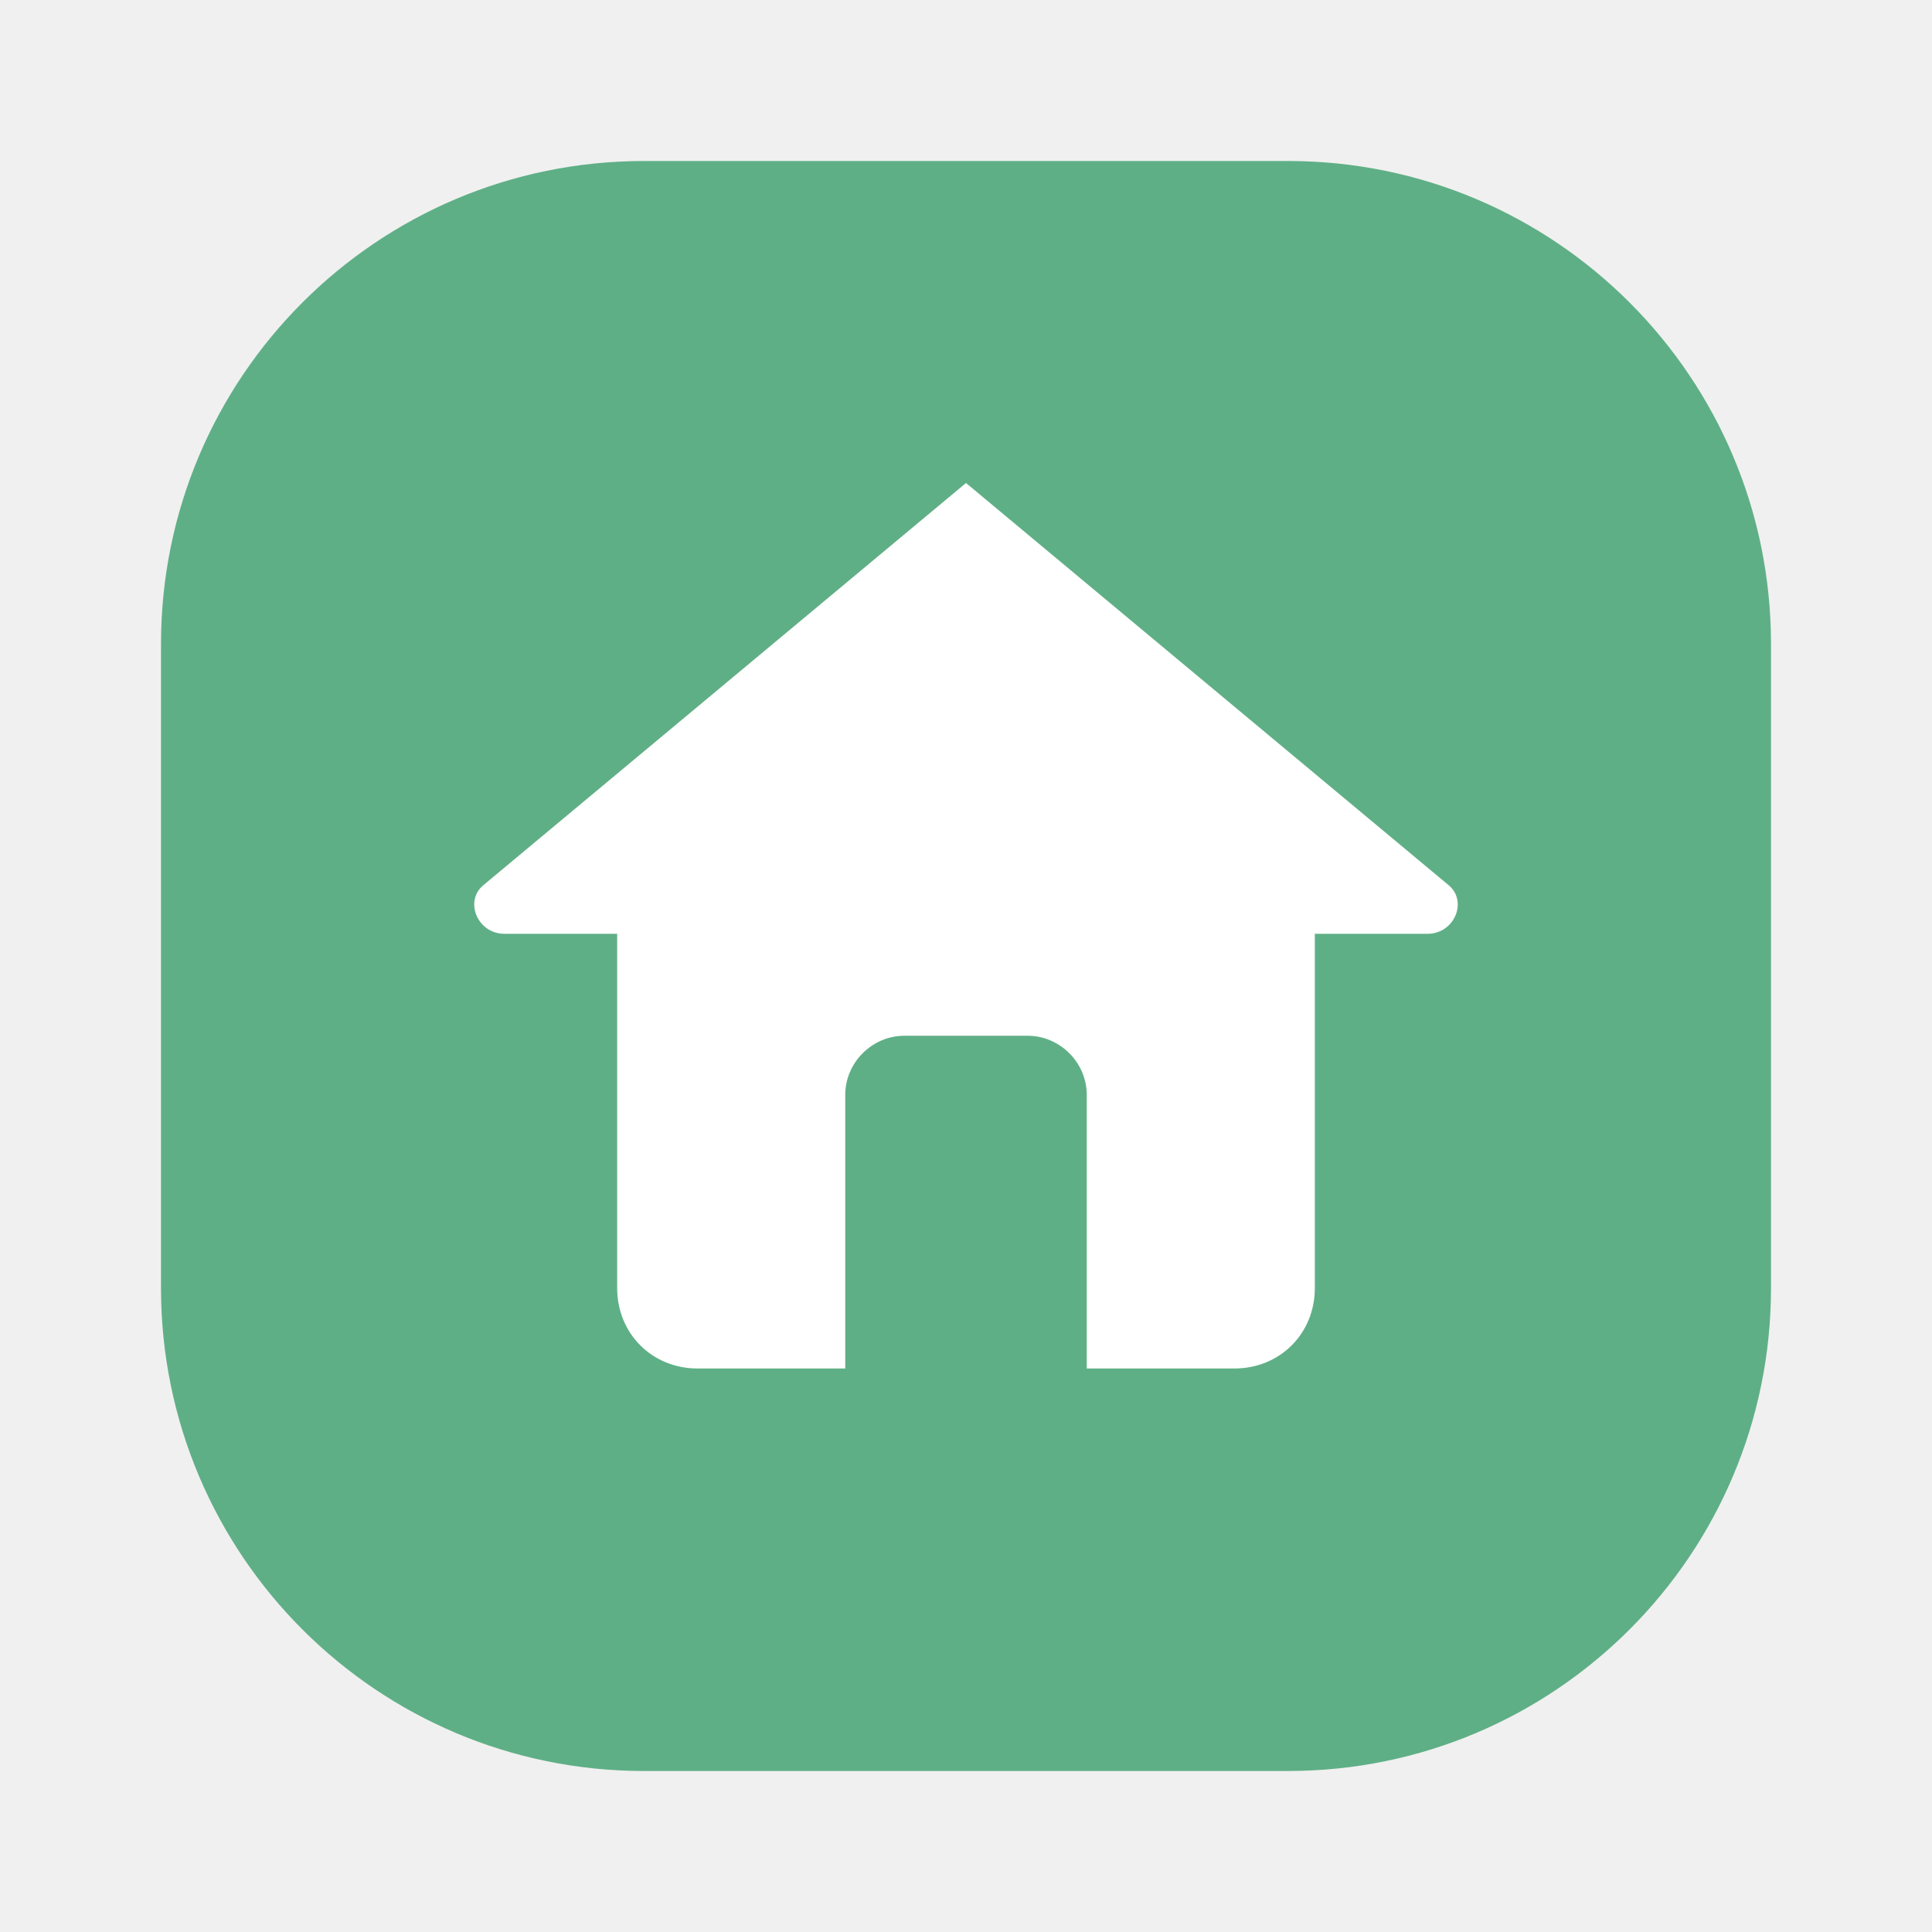
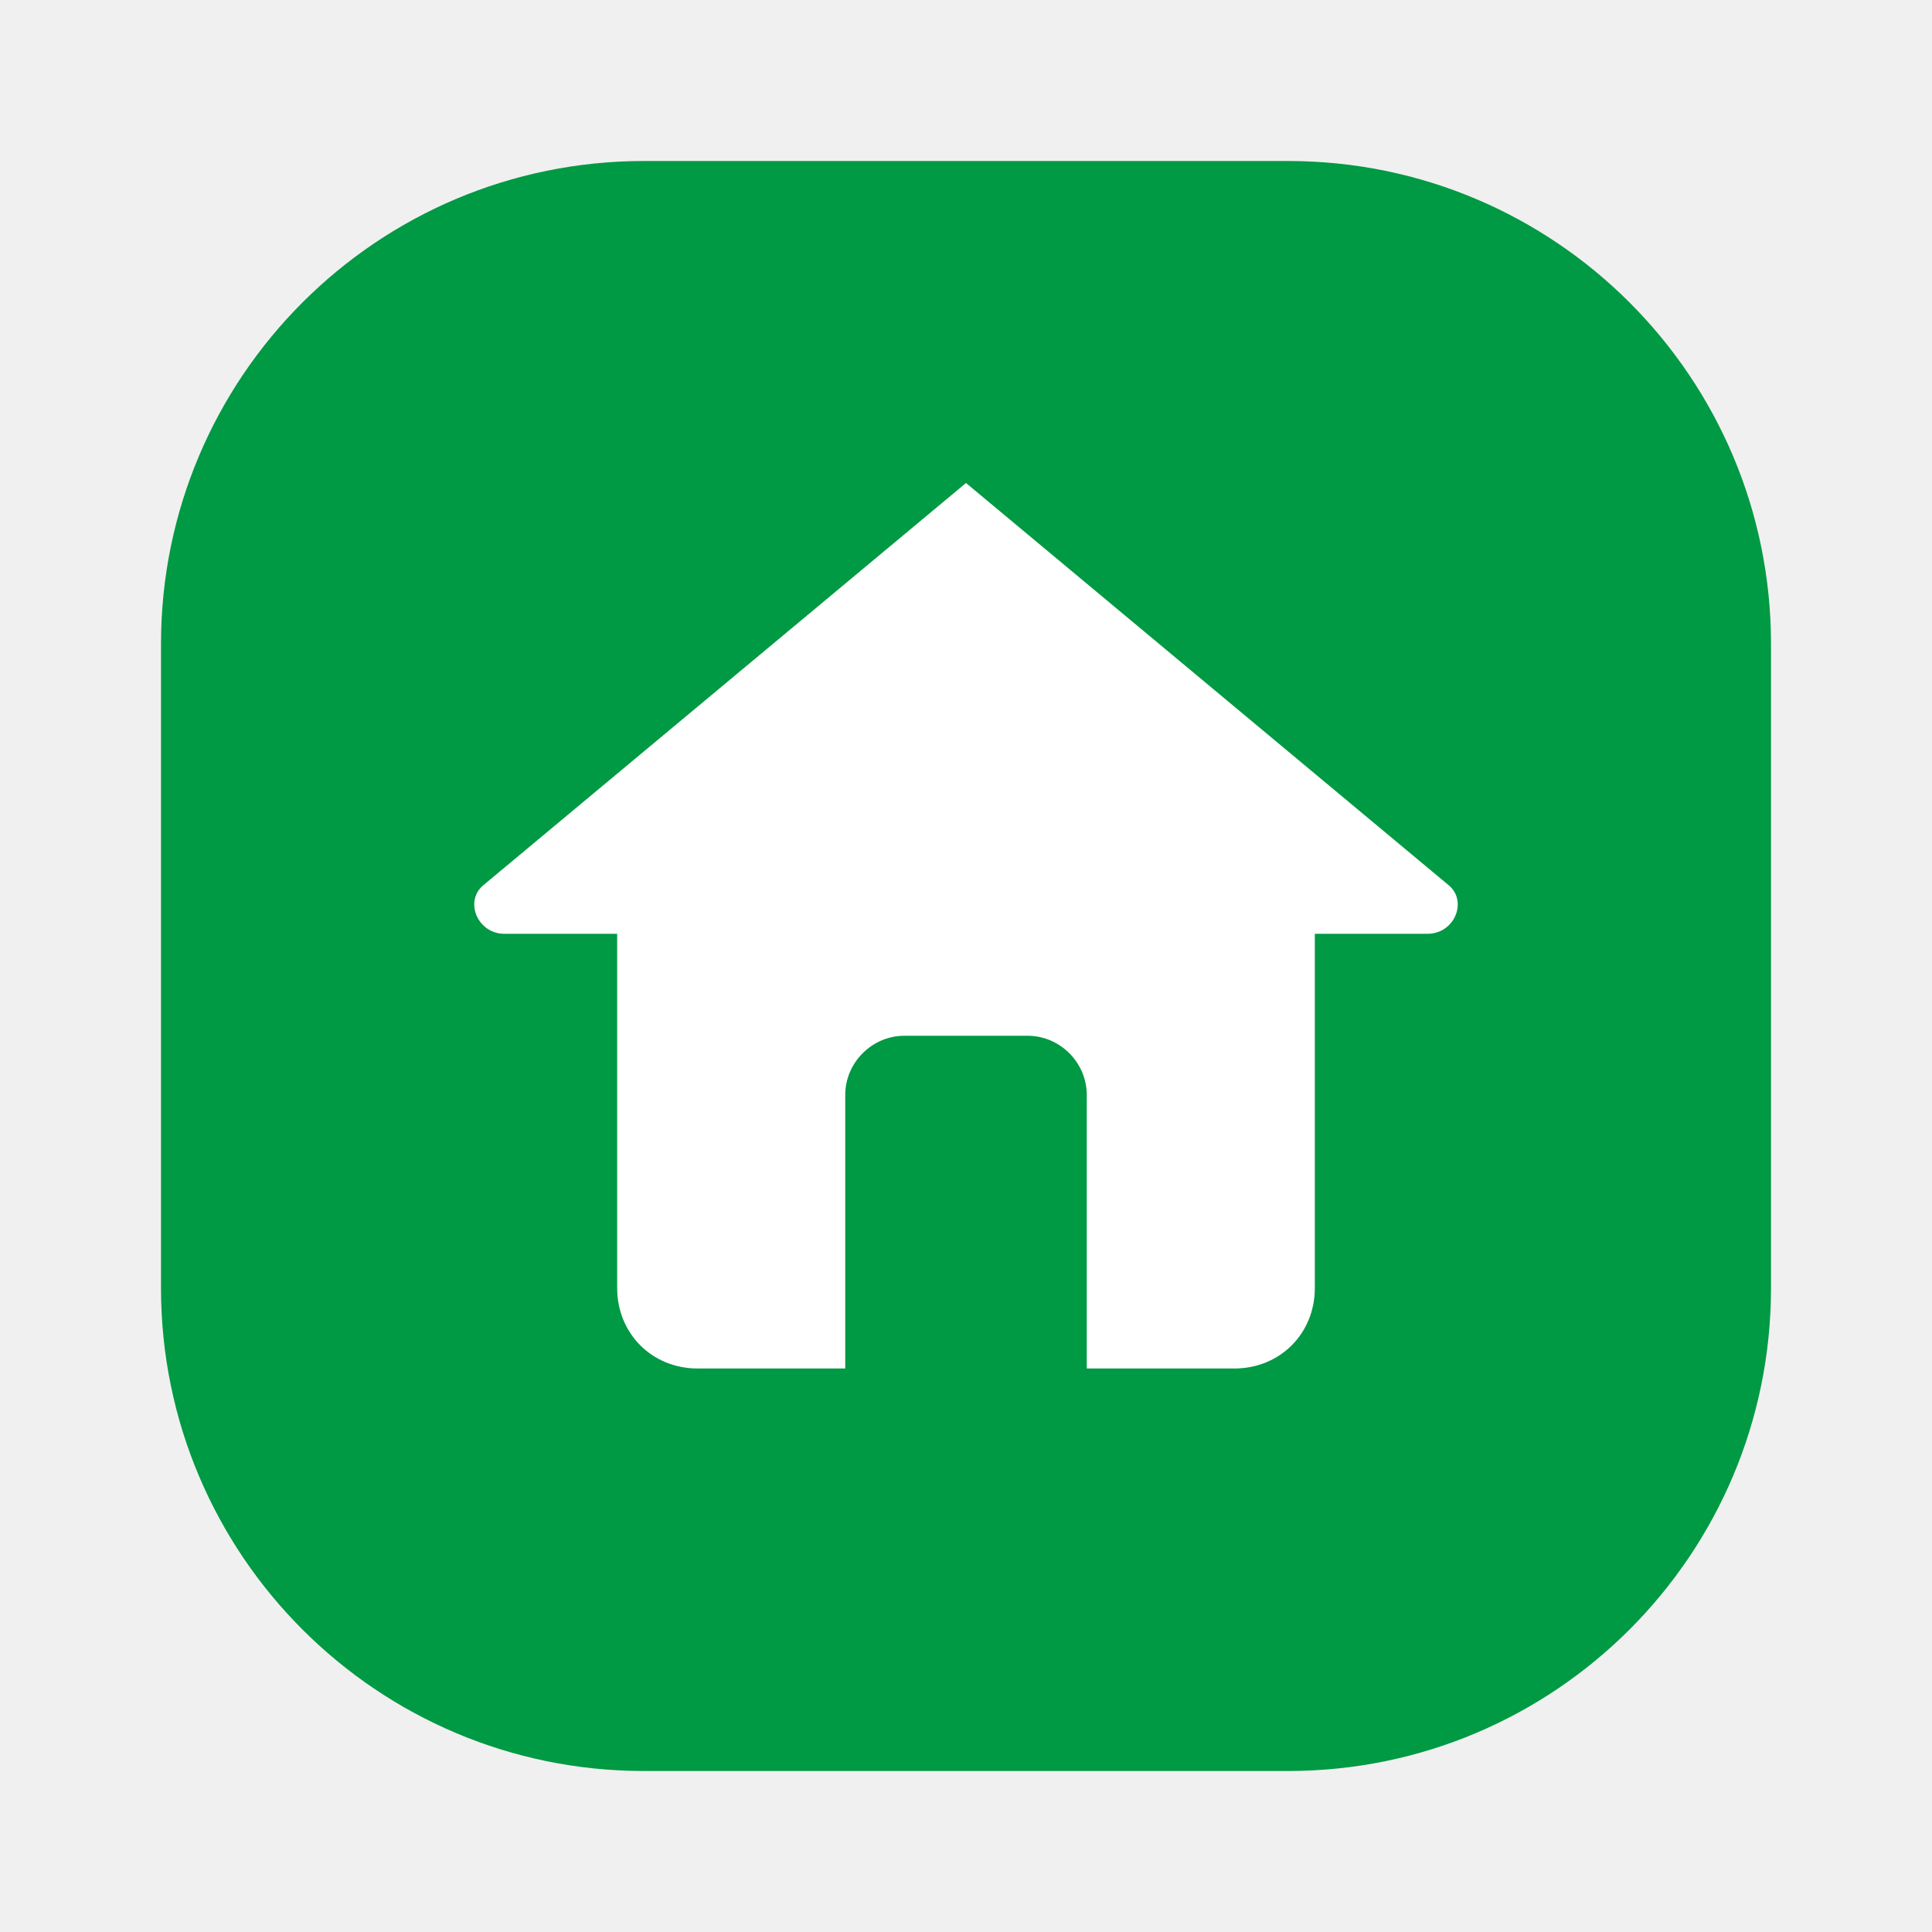
- <svg xmlns="http://www.w3.org/2000/svg" viewBox="0 0 72 72" width="72" height="72" style="color:#5FAF86">
+ <svg xmlns="http://www.w3.org/2000/svg" viewBox="0 0 72 72" width="72" height="72" style="color:#009944">
  <rect x="6" y="6" width="60" height="60" rx="18" fill="currentColor" />
  <path fill="#ffffff" d=" M36 18 L54 33 C54.7 33.6 54.2 34.8 53.2 34.8 H49 V48 C49 49.7 47.7 51 46 51 H40.5 V40.8 C40.5 39.6 39.5 38.6 38.3 38.6 H33.7 C32.5 38.6 31.5 39.6 31.5 40.8 V51 H26 C24.3 51 23 49.7 23 48 V34.8 H18.8 C17.8 34.8 17.3 33.6 18 33 L36 18 Z" />
</svg>
